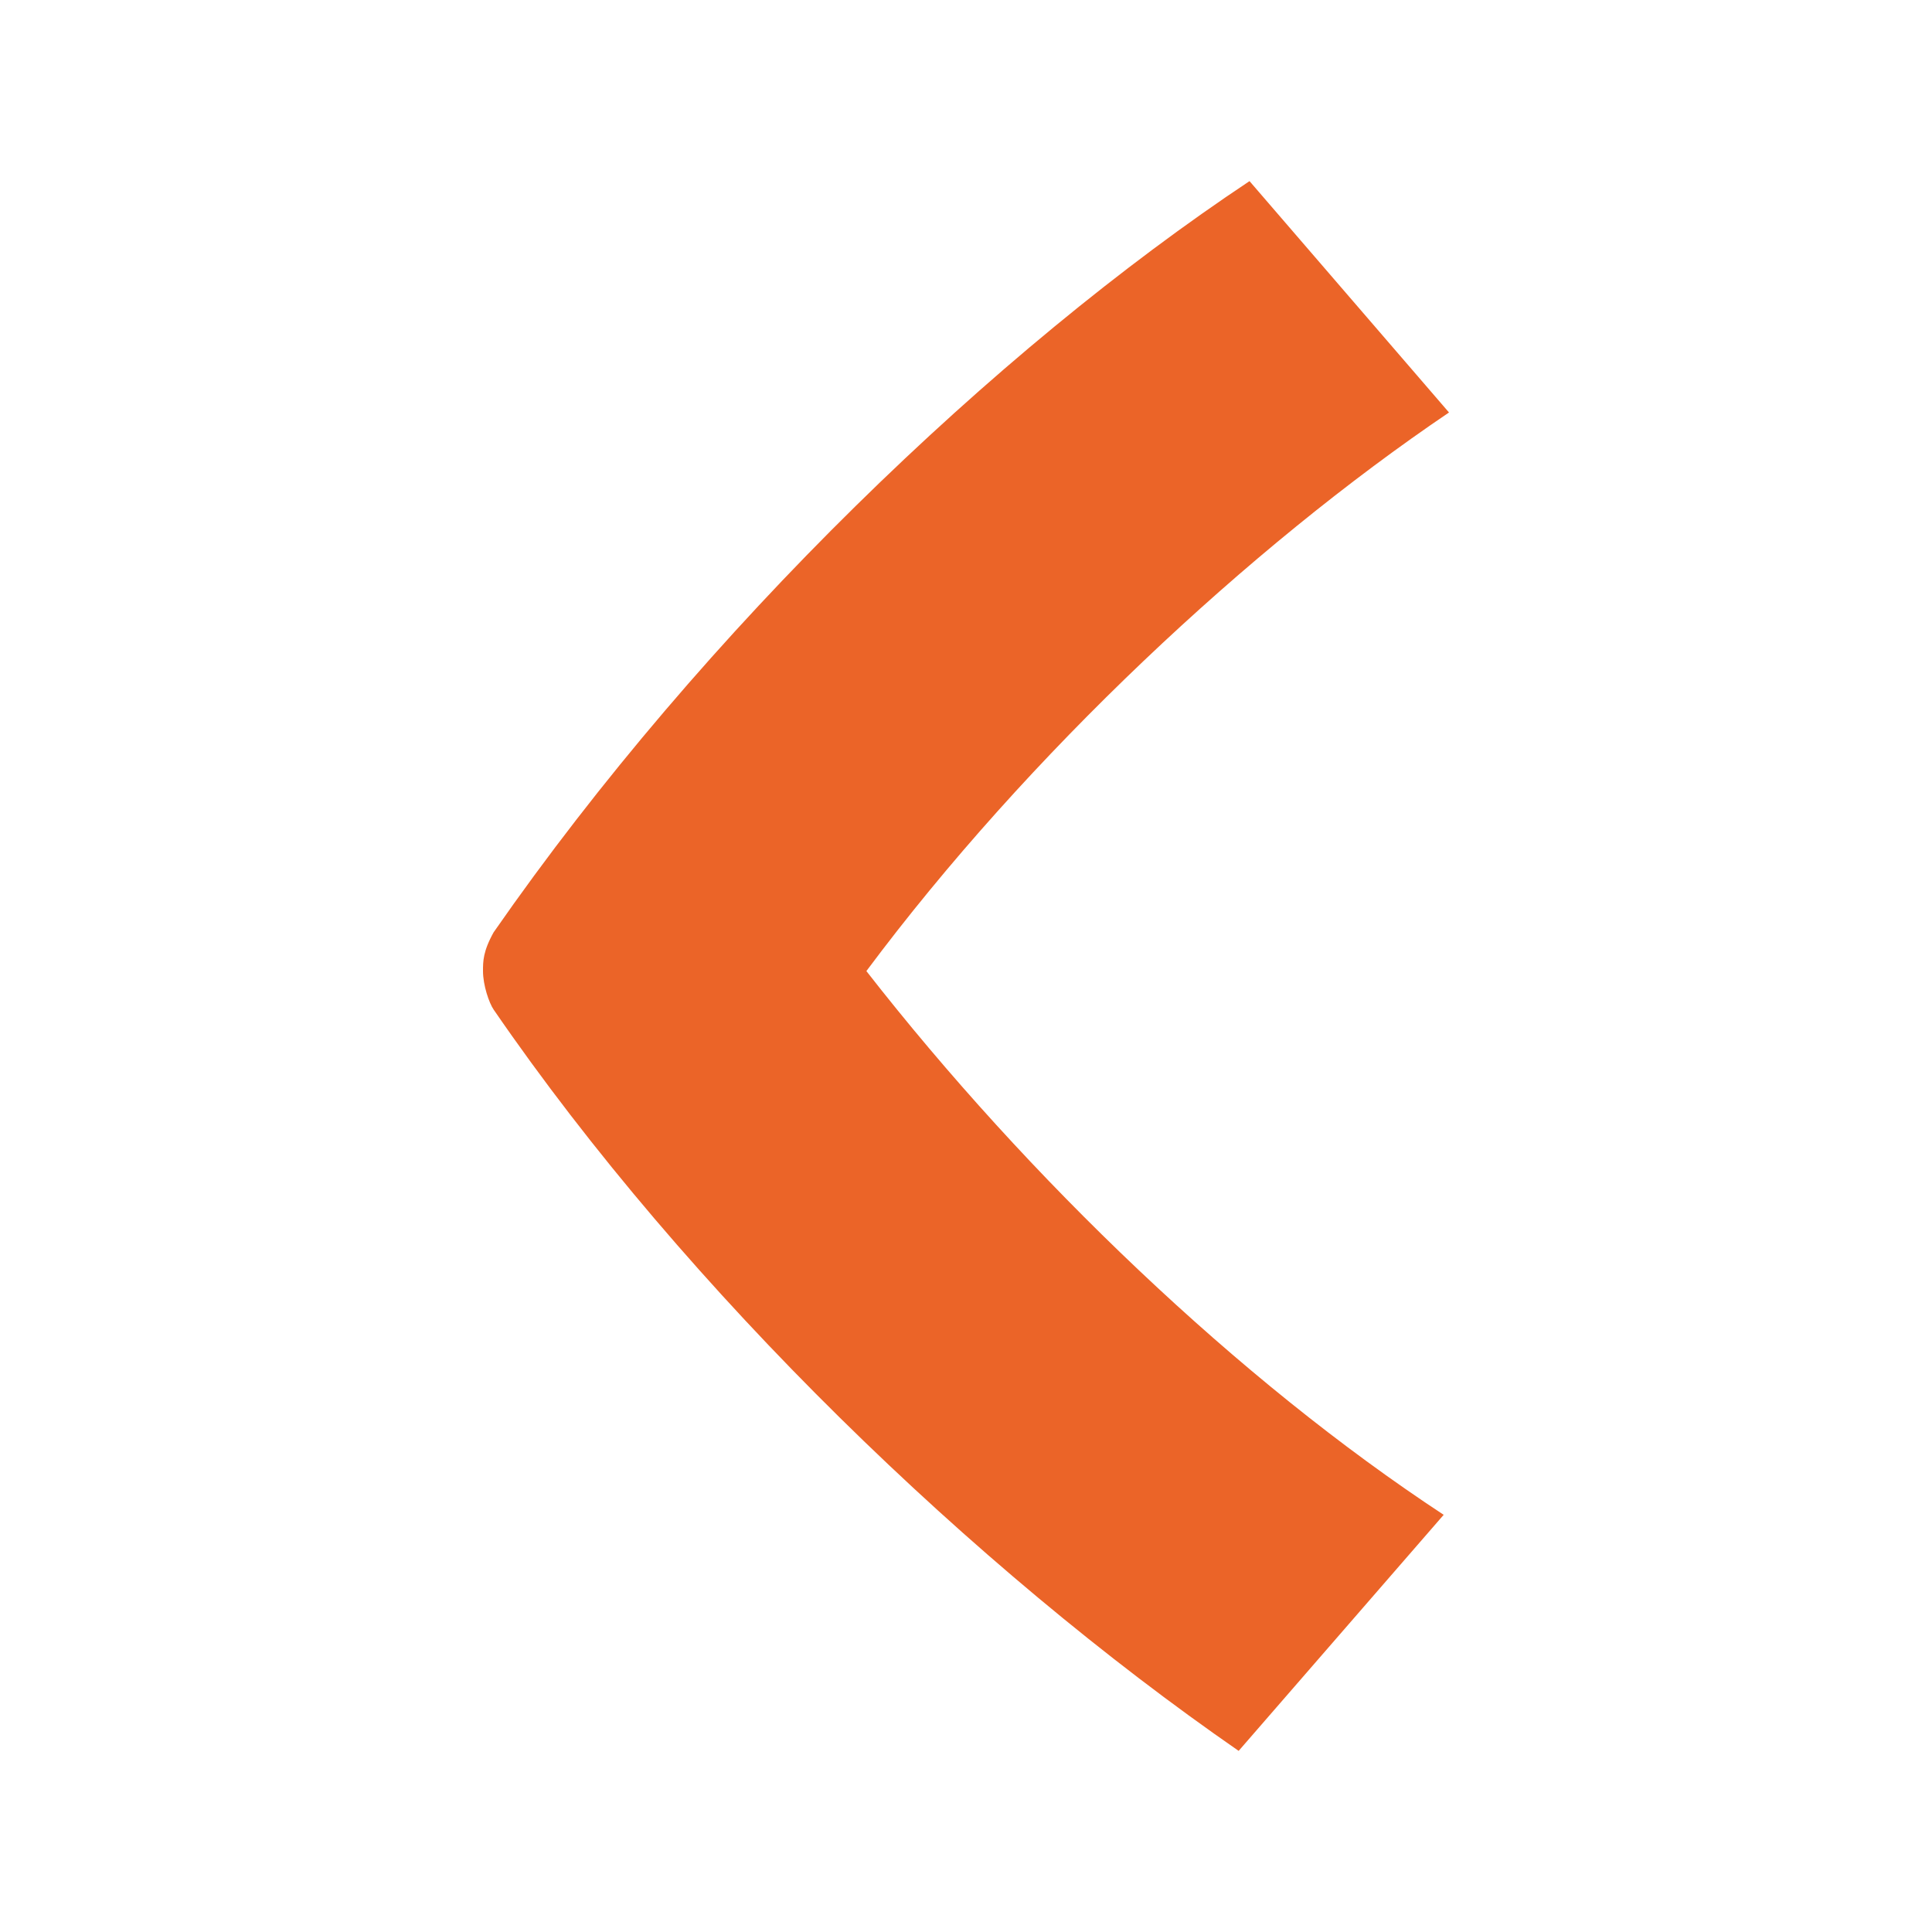
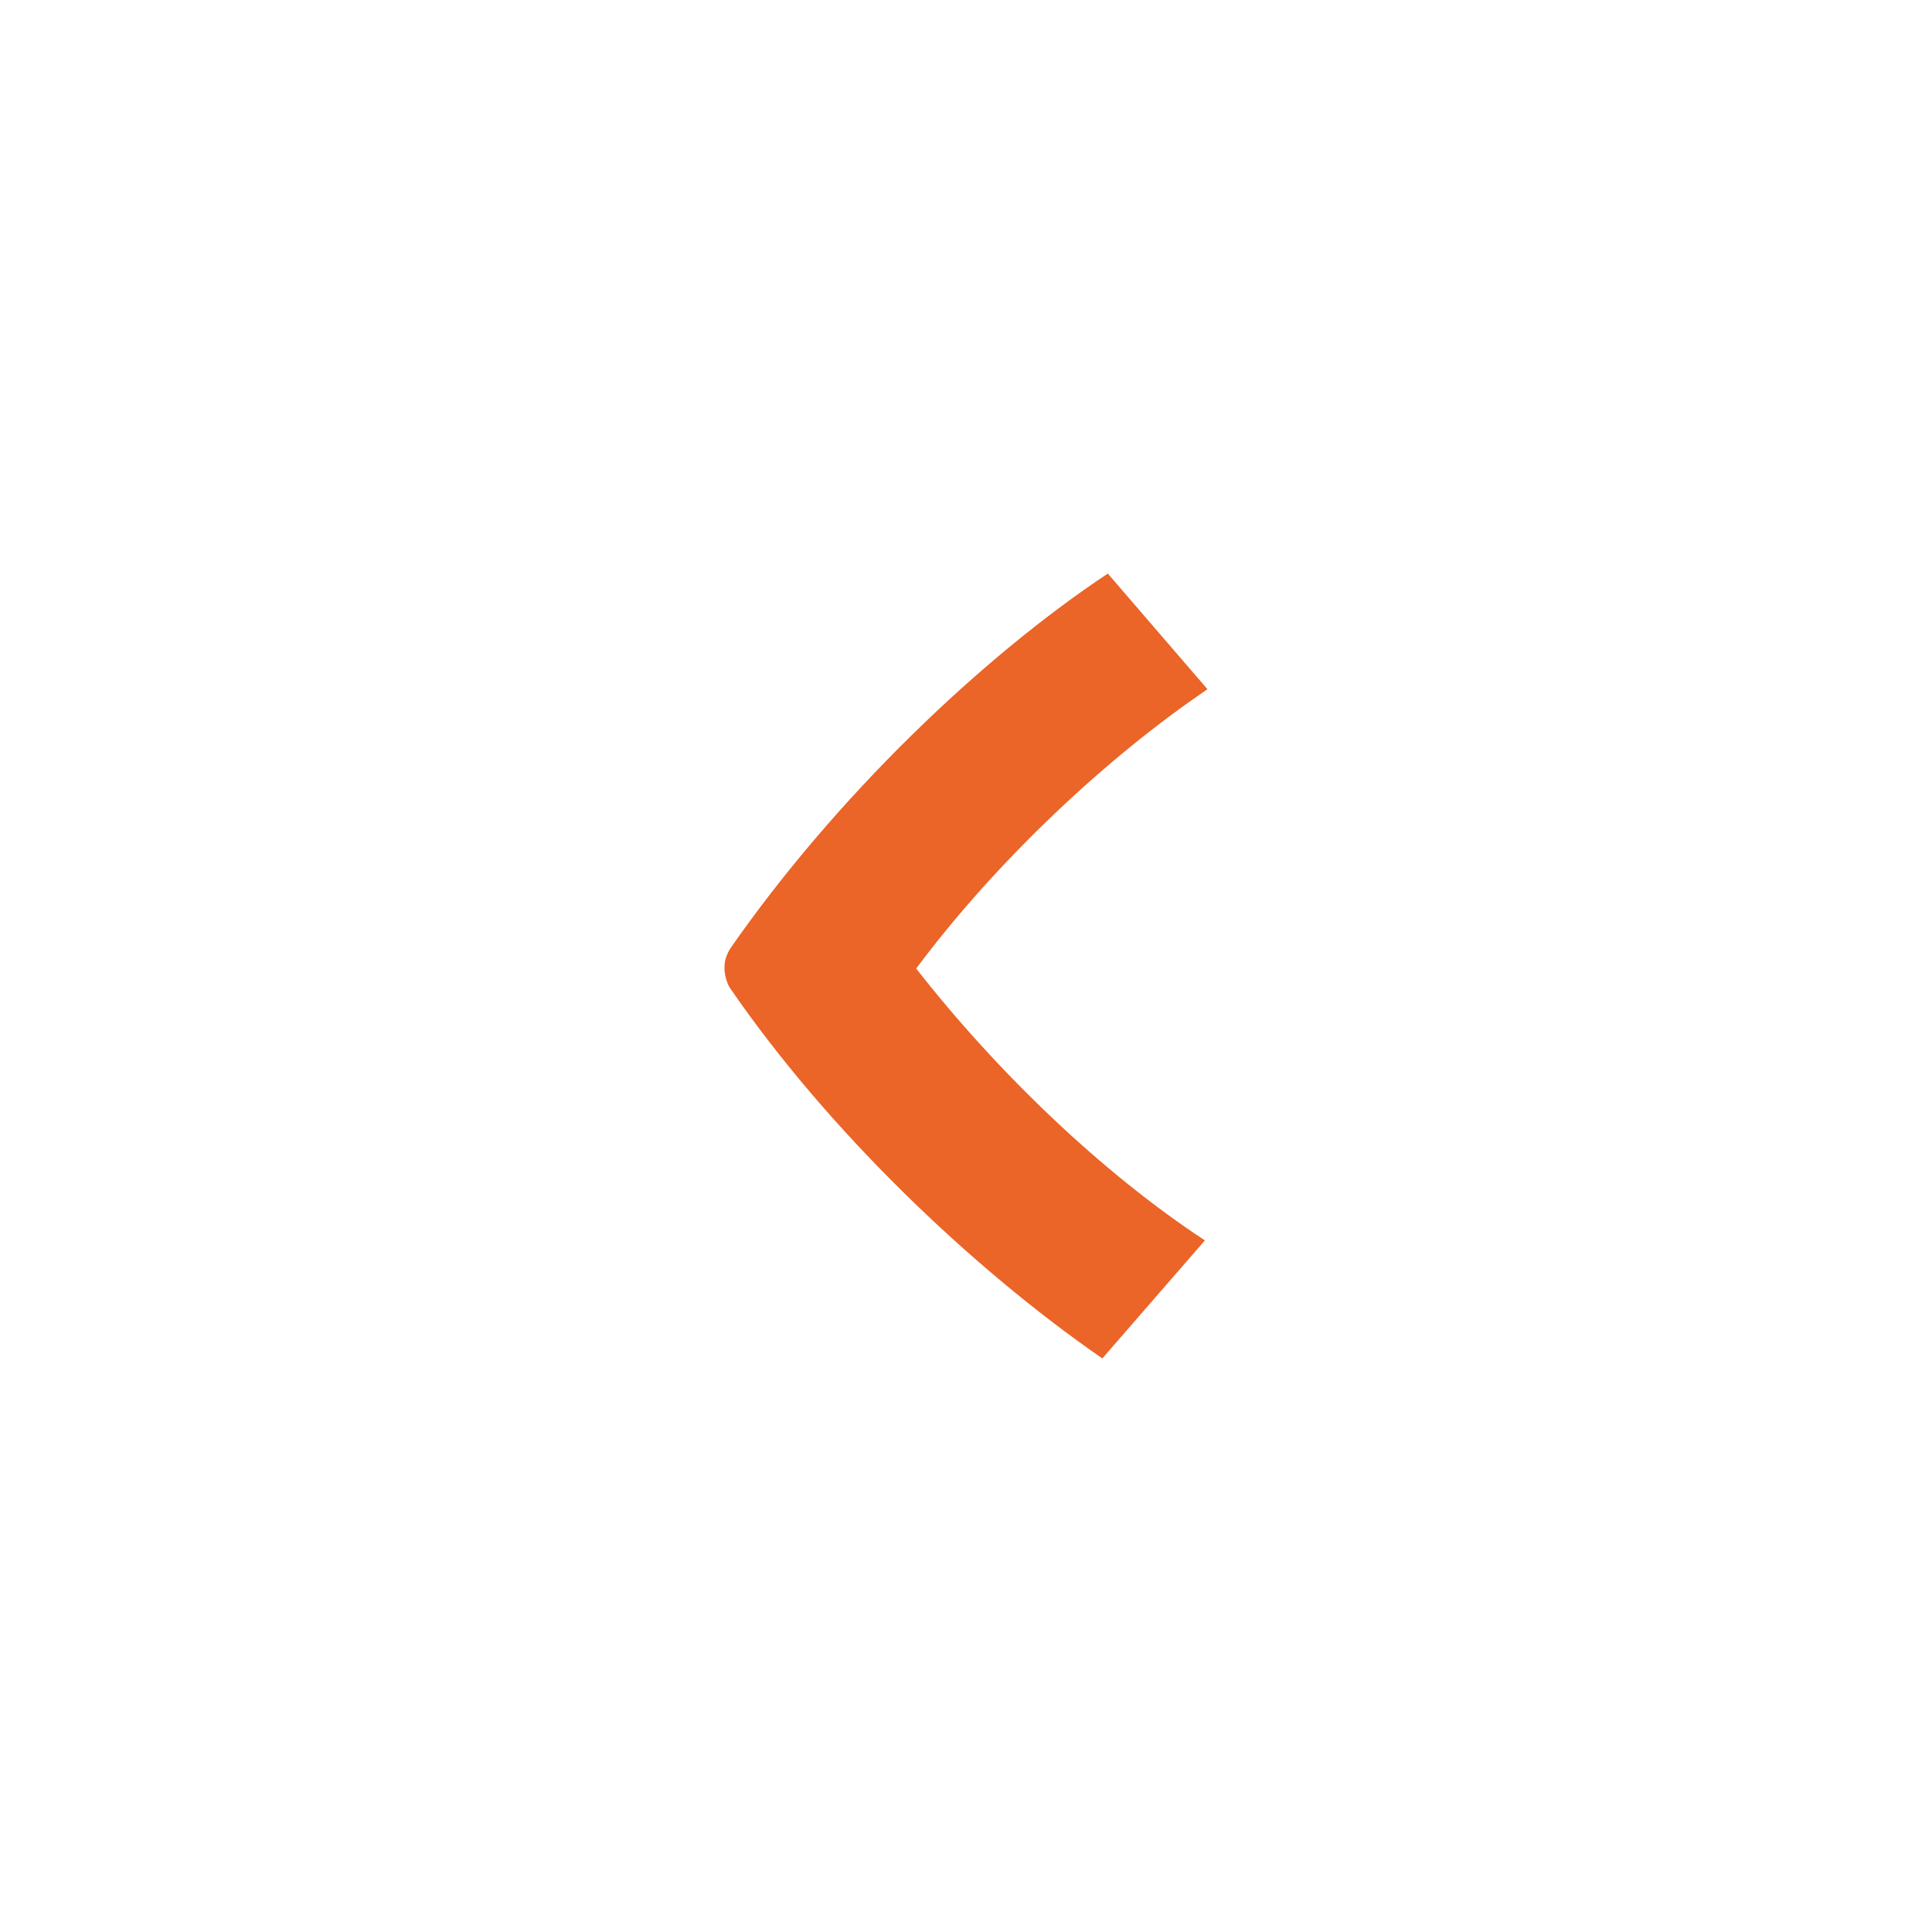
- <svg xmlns="http://www.w3.org/2000/svg" width="16" height="16" viewBox="0 0 16 16" fill="none">
-   <path fill-rule="evenodd" clip-rule="evenodd" d="M7.175 8.042C8.513 6.247 10.348 4.533 12 3.416L10.348 1.5C8.247 2.896 5.832 5.211 4.088 7.721C4 7.879 4 7.961 4 8.042C4 8.159 4.05 8.305 4.088 8.361C5.694 10.7 8.067 12.984 10.258 14.5L11.956 12.545C10.258 11.43 8.513 9.757 7.175 8.042Z" fill="#EB6428" />
+ <svg xmlns="http://www.w3.org/2000/svg" version="1.1" id="Layer_1" x="0px" y="0px" width="32px" height="32px" viewBox="0 0 32 32" enable-background="new 0 0 32 32" xml:space="preserve">
+   <path fill="#EB6428" d="M15.175,16.042c1.339-1.796,3.174-3.509,4.825-4.626L18.349,9.5c-2.101,1.396-4.517,3.711-6.261,6.221  C12,15.879,12,15.961,12,16.042c0,0.117,0.05,0.263,0.088,0.318c1.605,2.34,3.979,4.624,6.17,6.14l1.699-1.955  C18.258,19.43,16.514,17.756,15.175,16.042z" />
</svg>
